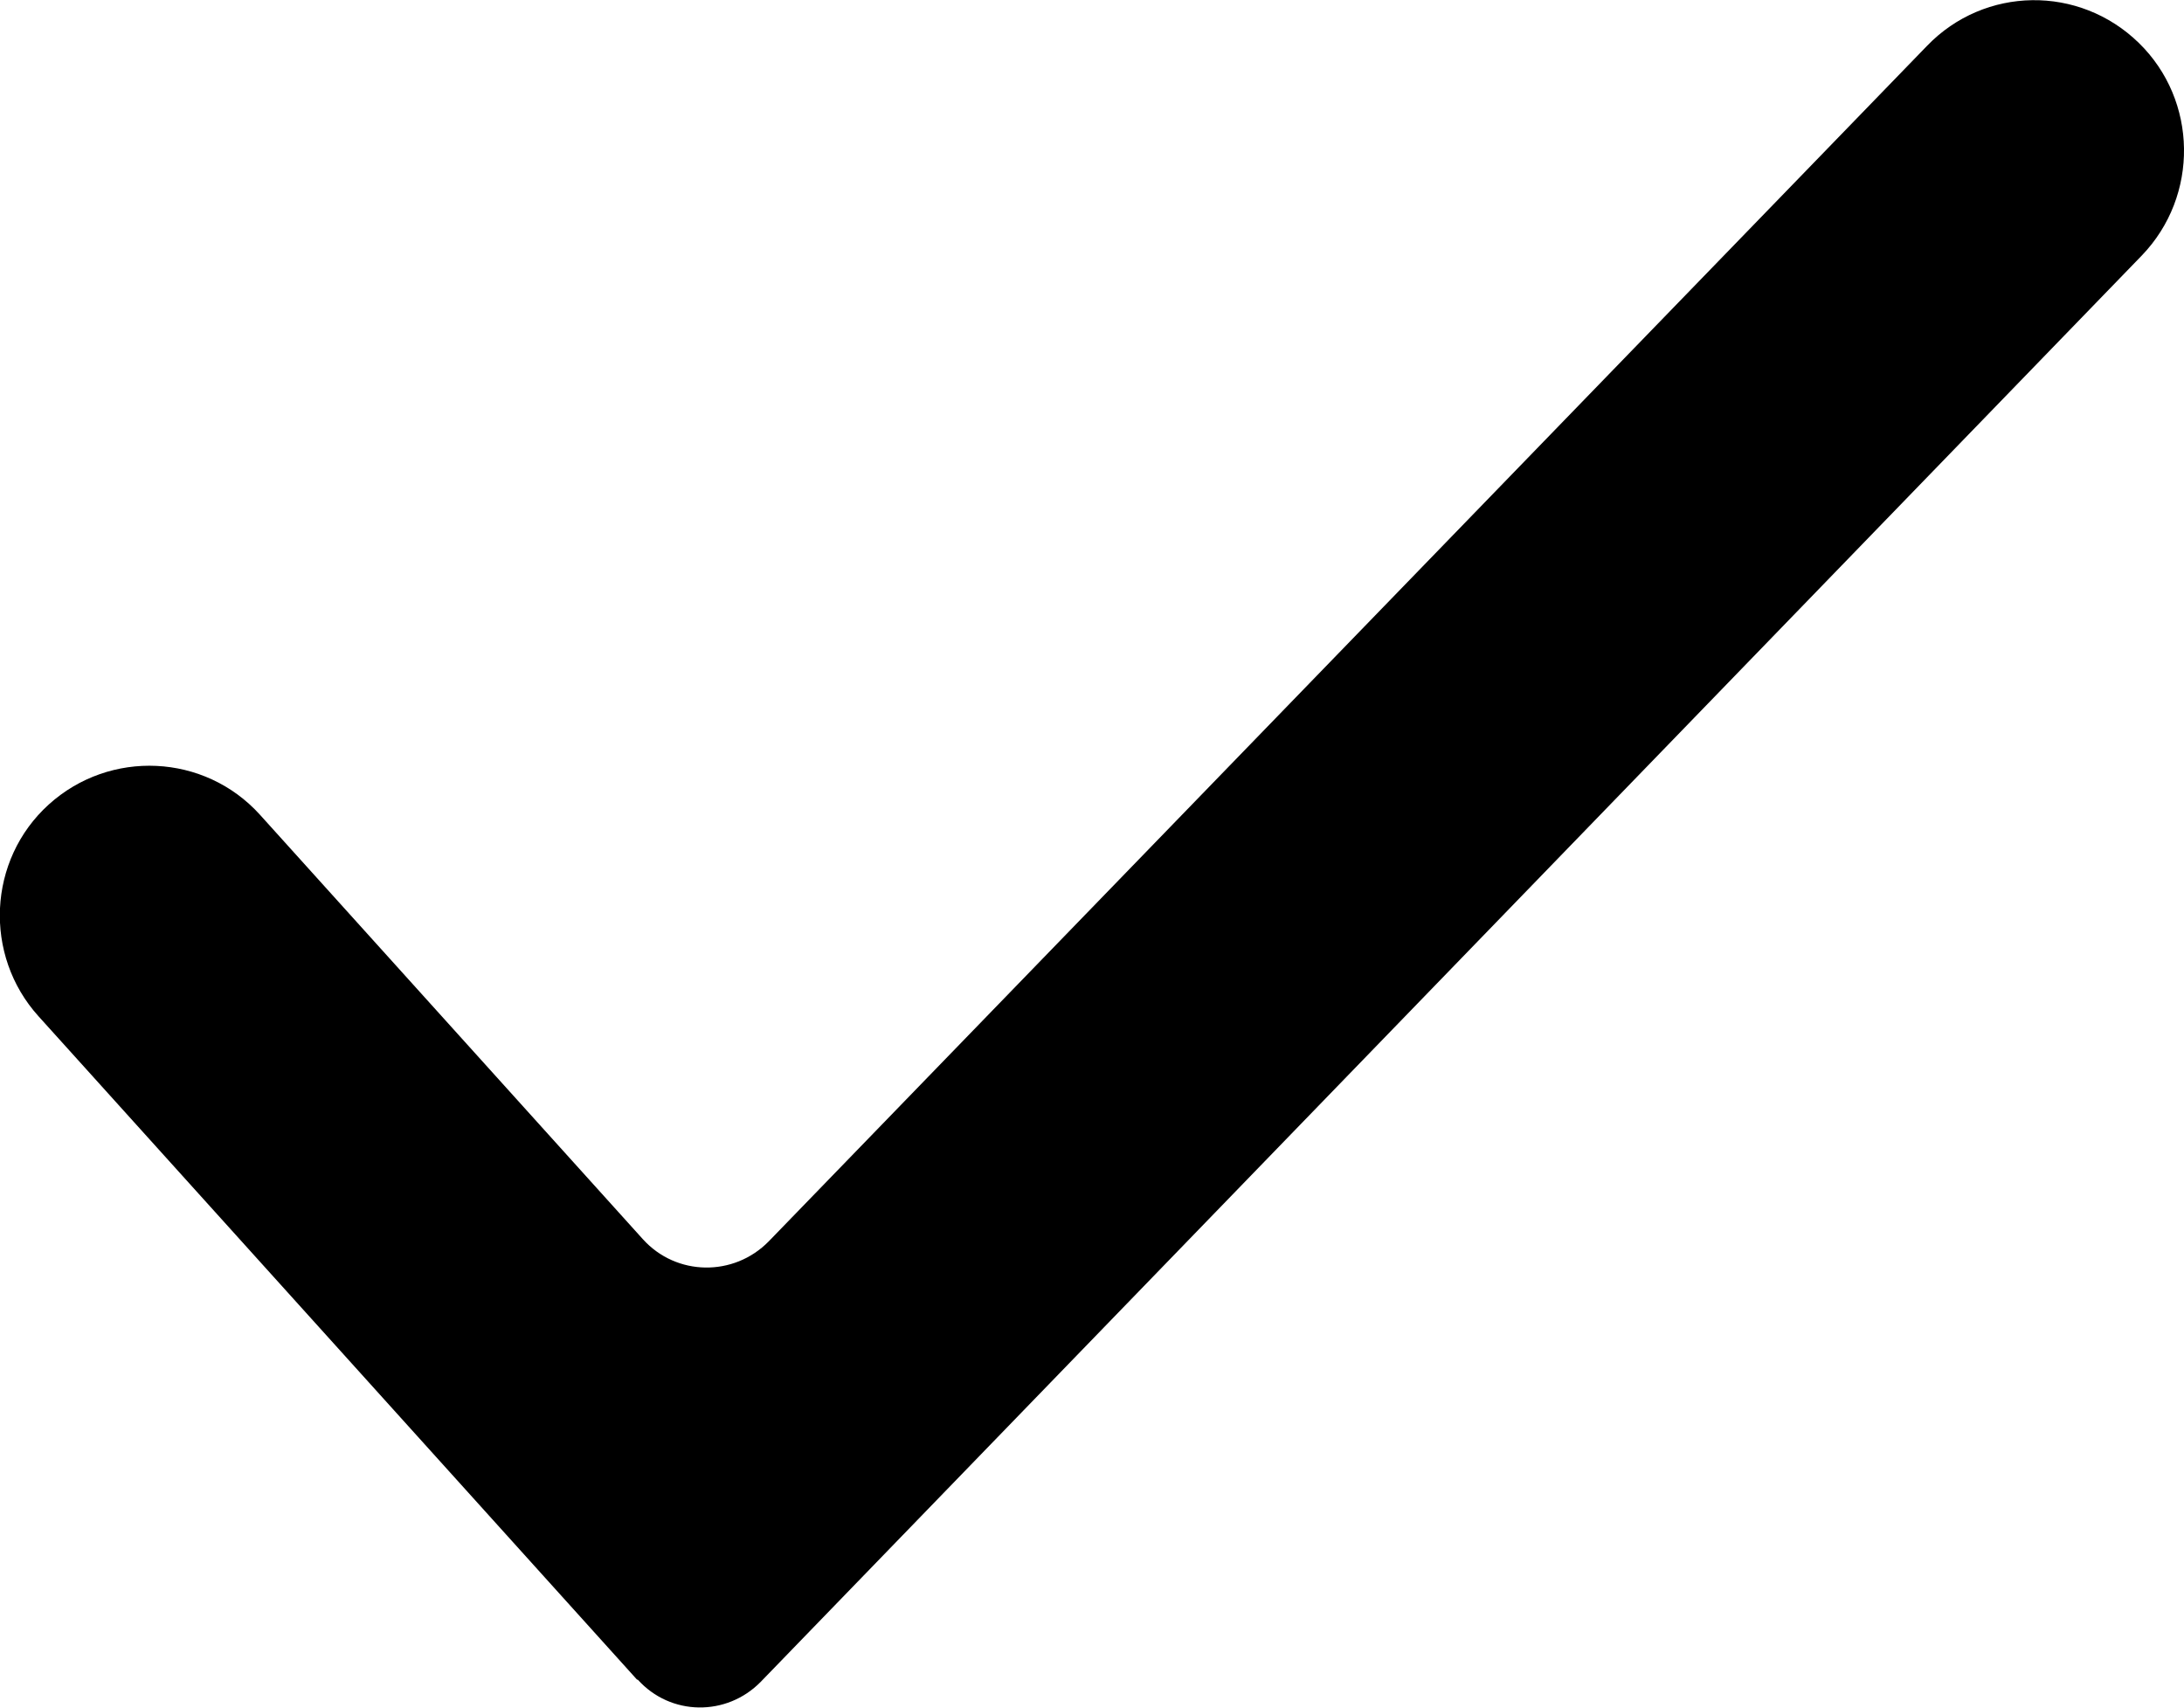
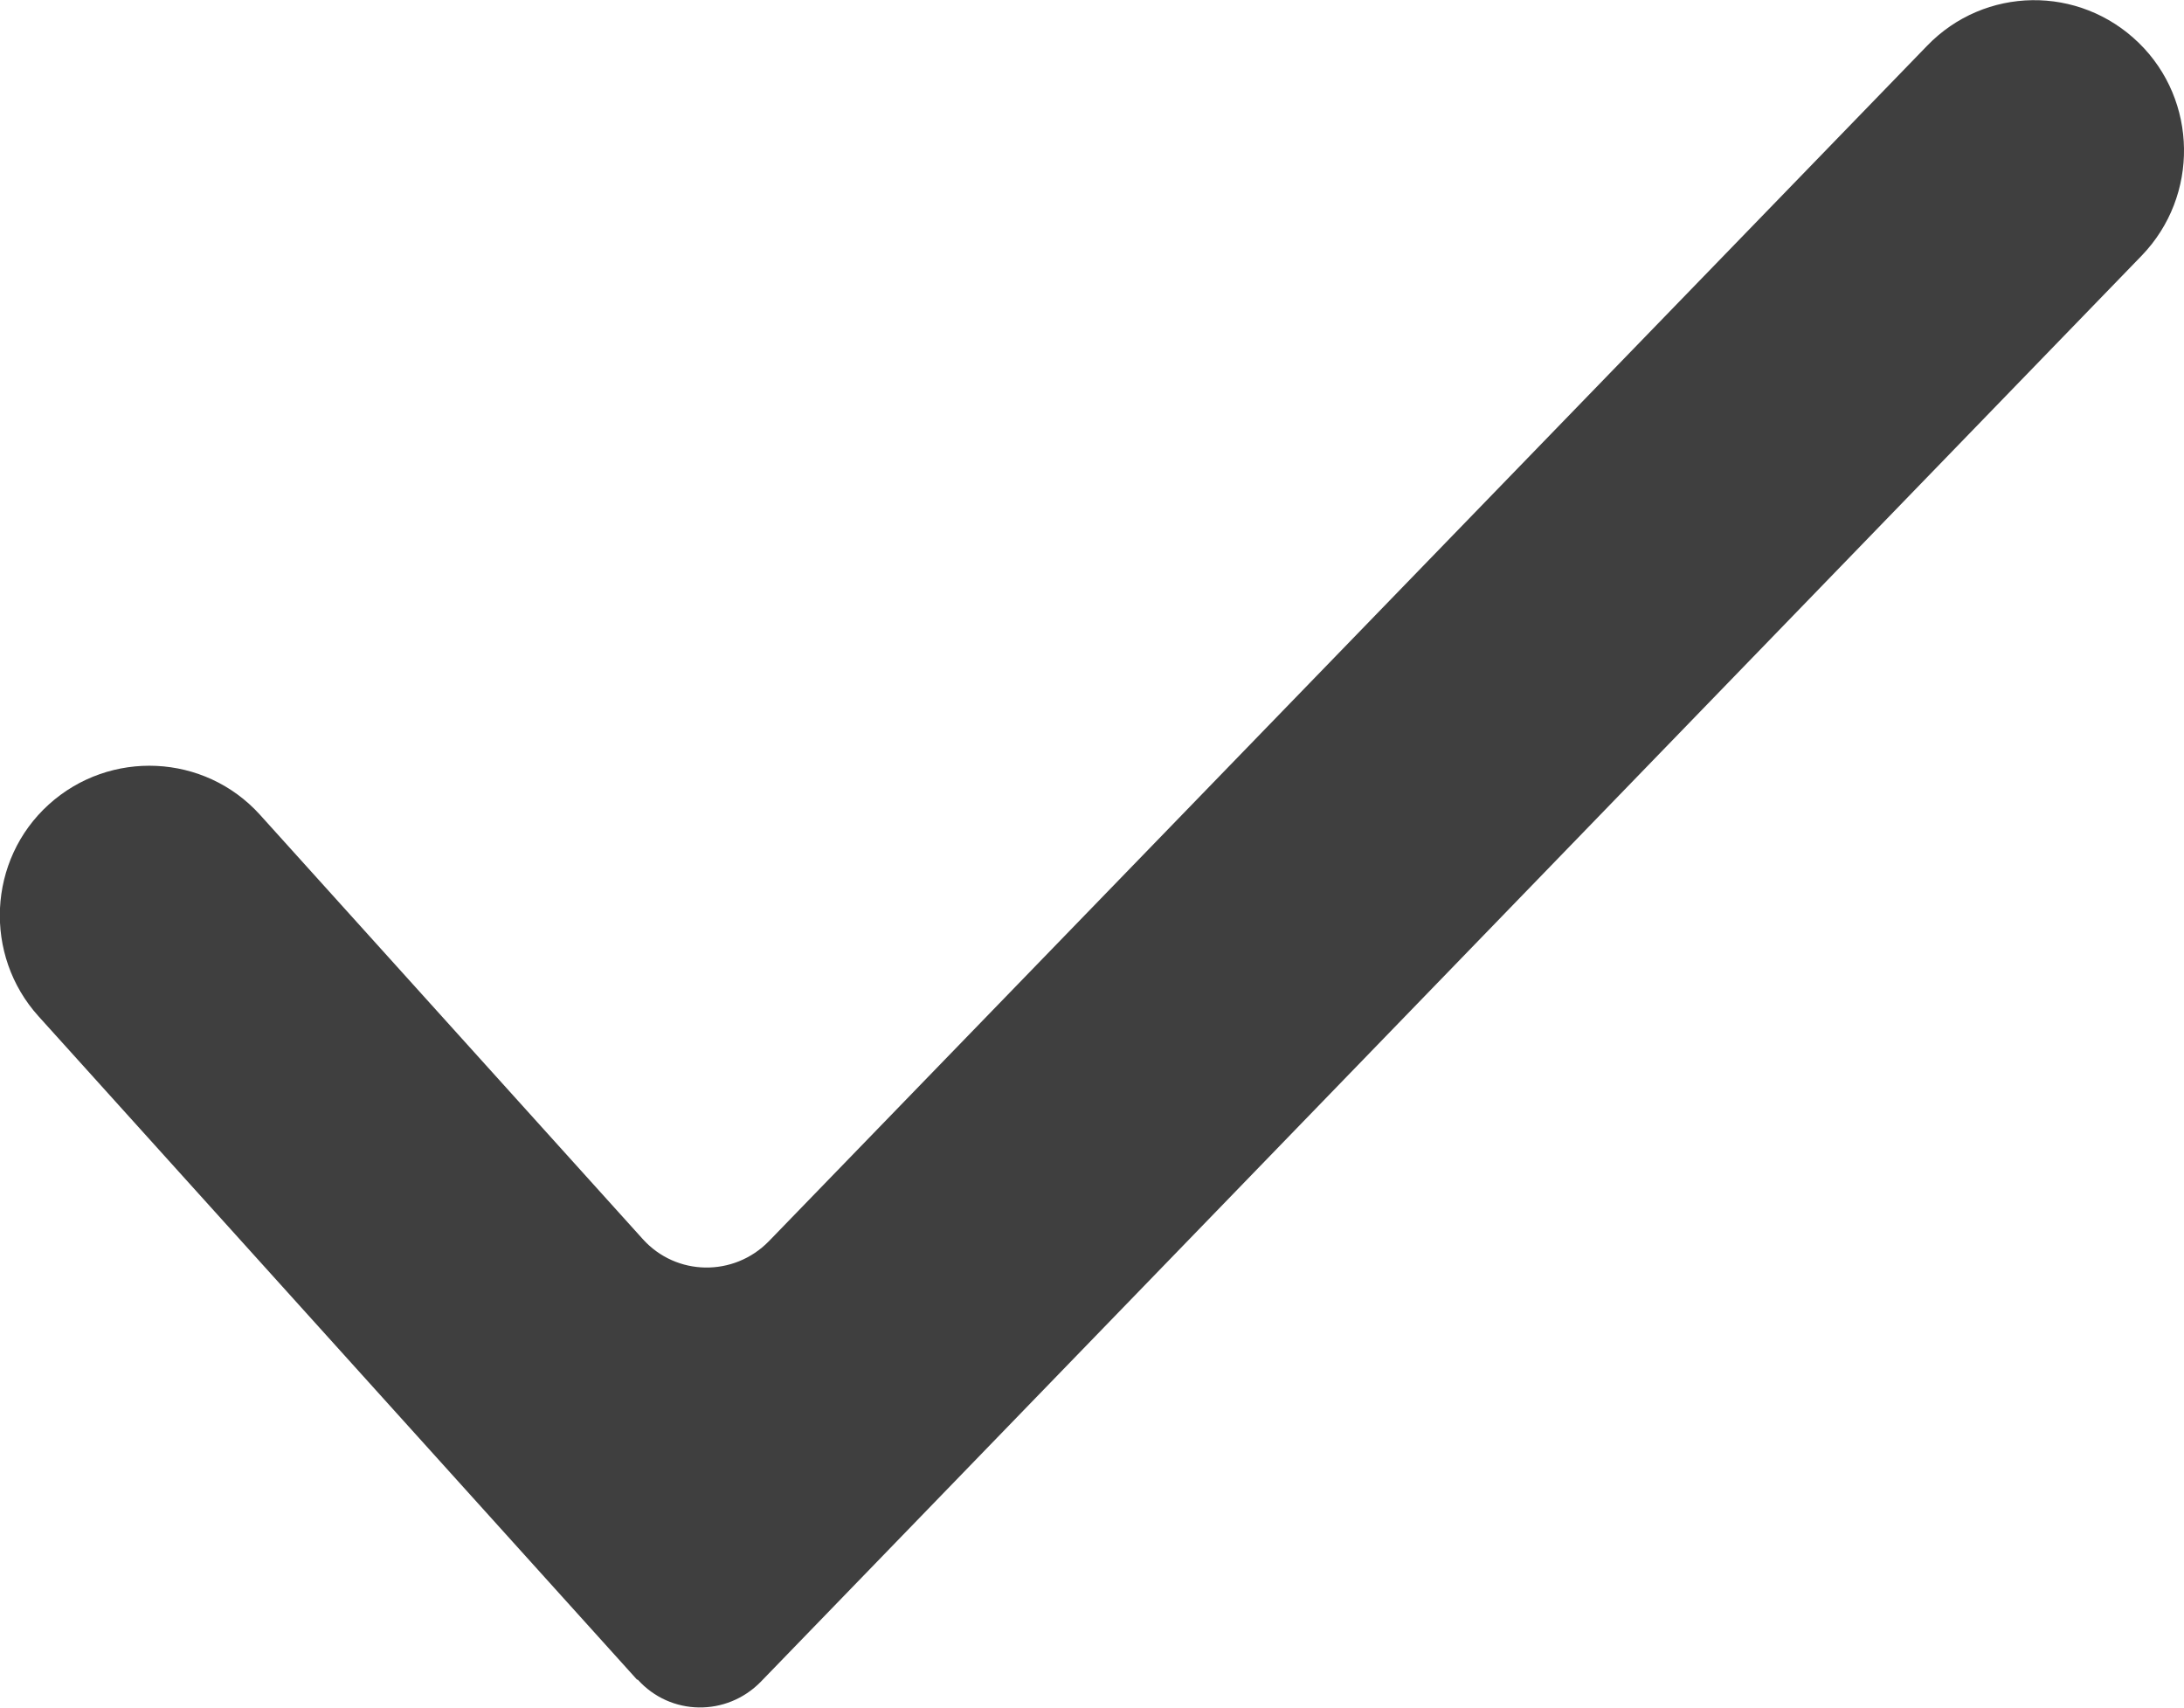
<svg xmlns="http://www.w3.org/2000/svg" id="_Слой_2" data-name="Слой 2" viewBox="0 0 30 23.45">
-   <g id="_Слой_1-2" data-name="Слой 1">
-     <g id="property_marker">
-       <path d="M8.75,23.07L.53,13.96c-.76-.84-.7-2.15.14-2.91h0c.84-.76,2.14-.7,2.9.14l5.26,5.83c.46.51,1.25.52,1.73.03L26.47.63c.79-.82,2.09-.84,2.91-.04h0c.81.79.83,2.1.04,2.92L10.45,23.1c-.47.48-1.24.47-1.69-.03Z" />
+   <defs>
+     <style>
+       .cls-1 {
+         fill: #3f3f3f;
+       }
+     </style>
+   </defs>
+   <g id="_Слой_2-2" data-name=" Слой 2">
+     <g id="_Слой_1-2" data-name=" Слой 1-2">
+       <g id="property_marker" data-name="property marker">
+         <path class="cls-1" d="M8.75,23.07L.53,13.96c-.76-.84-.7-2.15.14-2.91h0c.84-.76,2.14-.7,2.9.14l5.26,5.83c.46.51,1.25.52,1.73.03L26.47.63c.79-.82,2.09-.84,2.91-.04h0c.81.79.83,2.1.04,2.92L10.45,23.1c-.47.48-1.24.47-1.69-.03h-.01Z" />
+       </g>
    </g>
  </g>
</svg>
